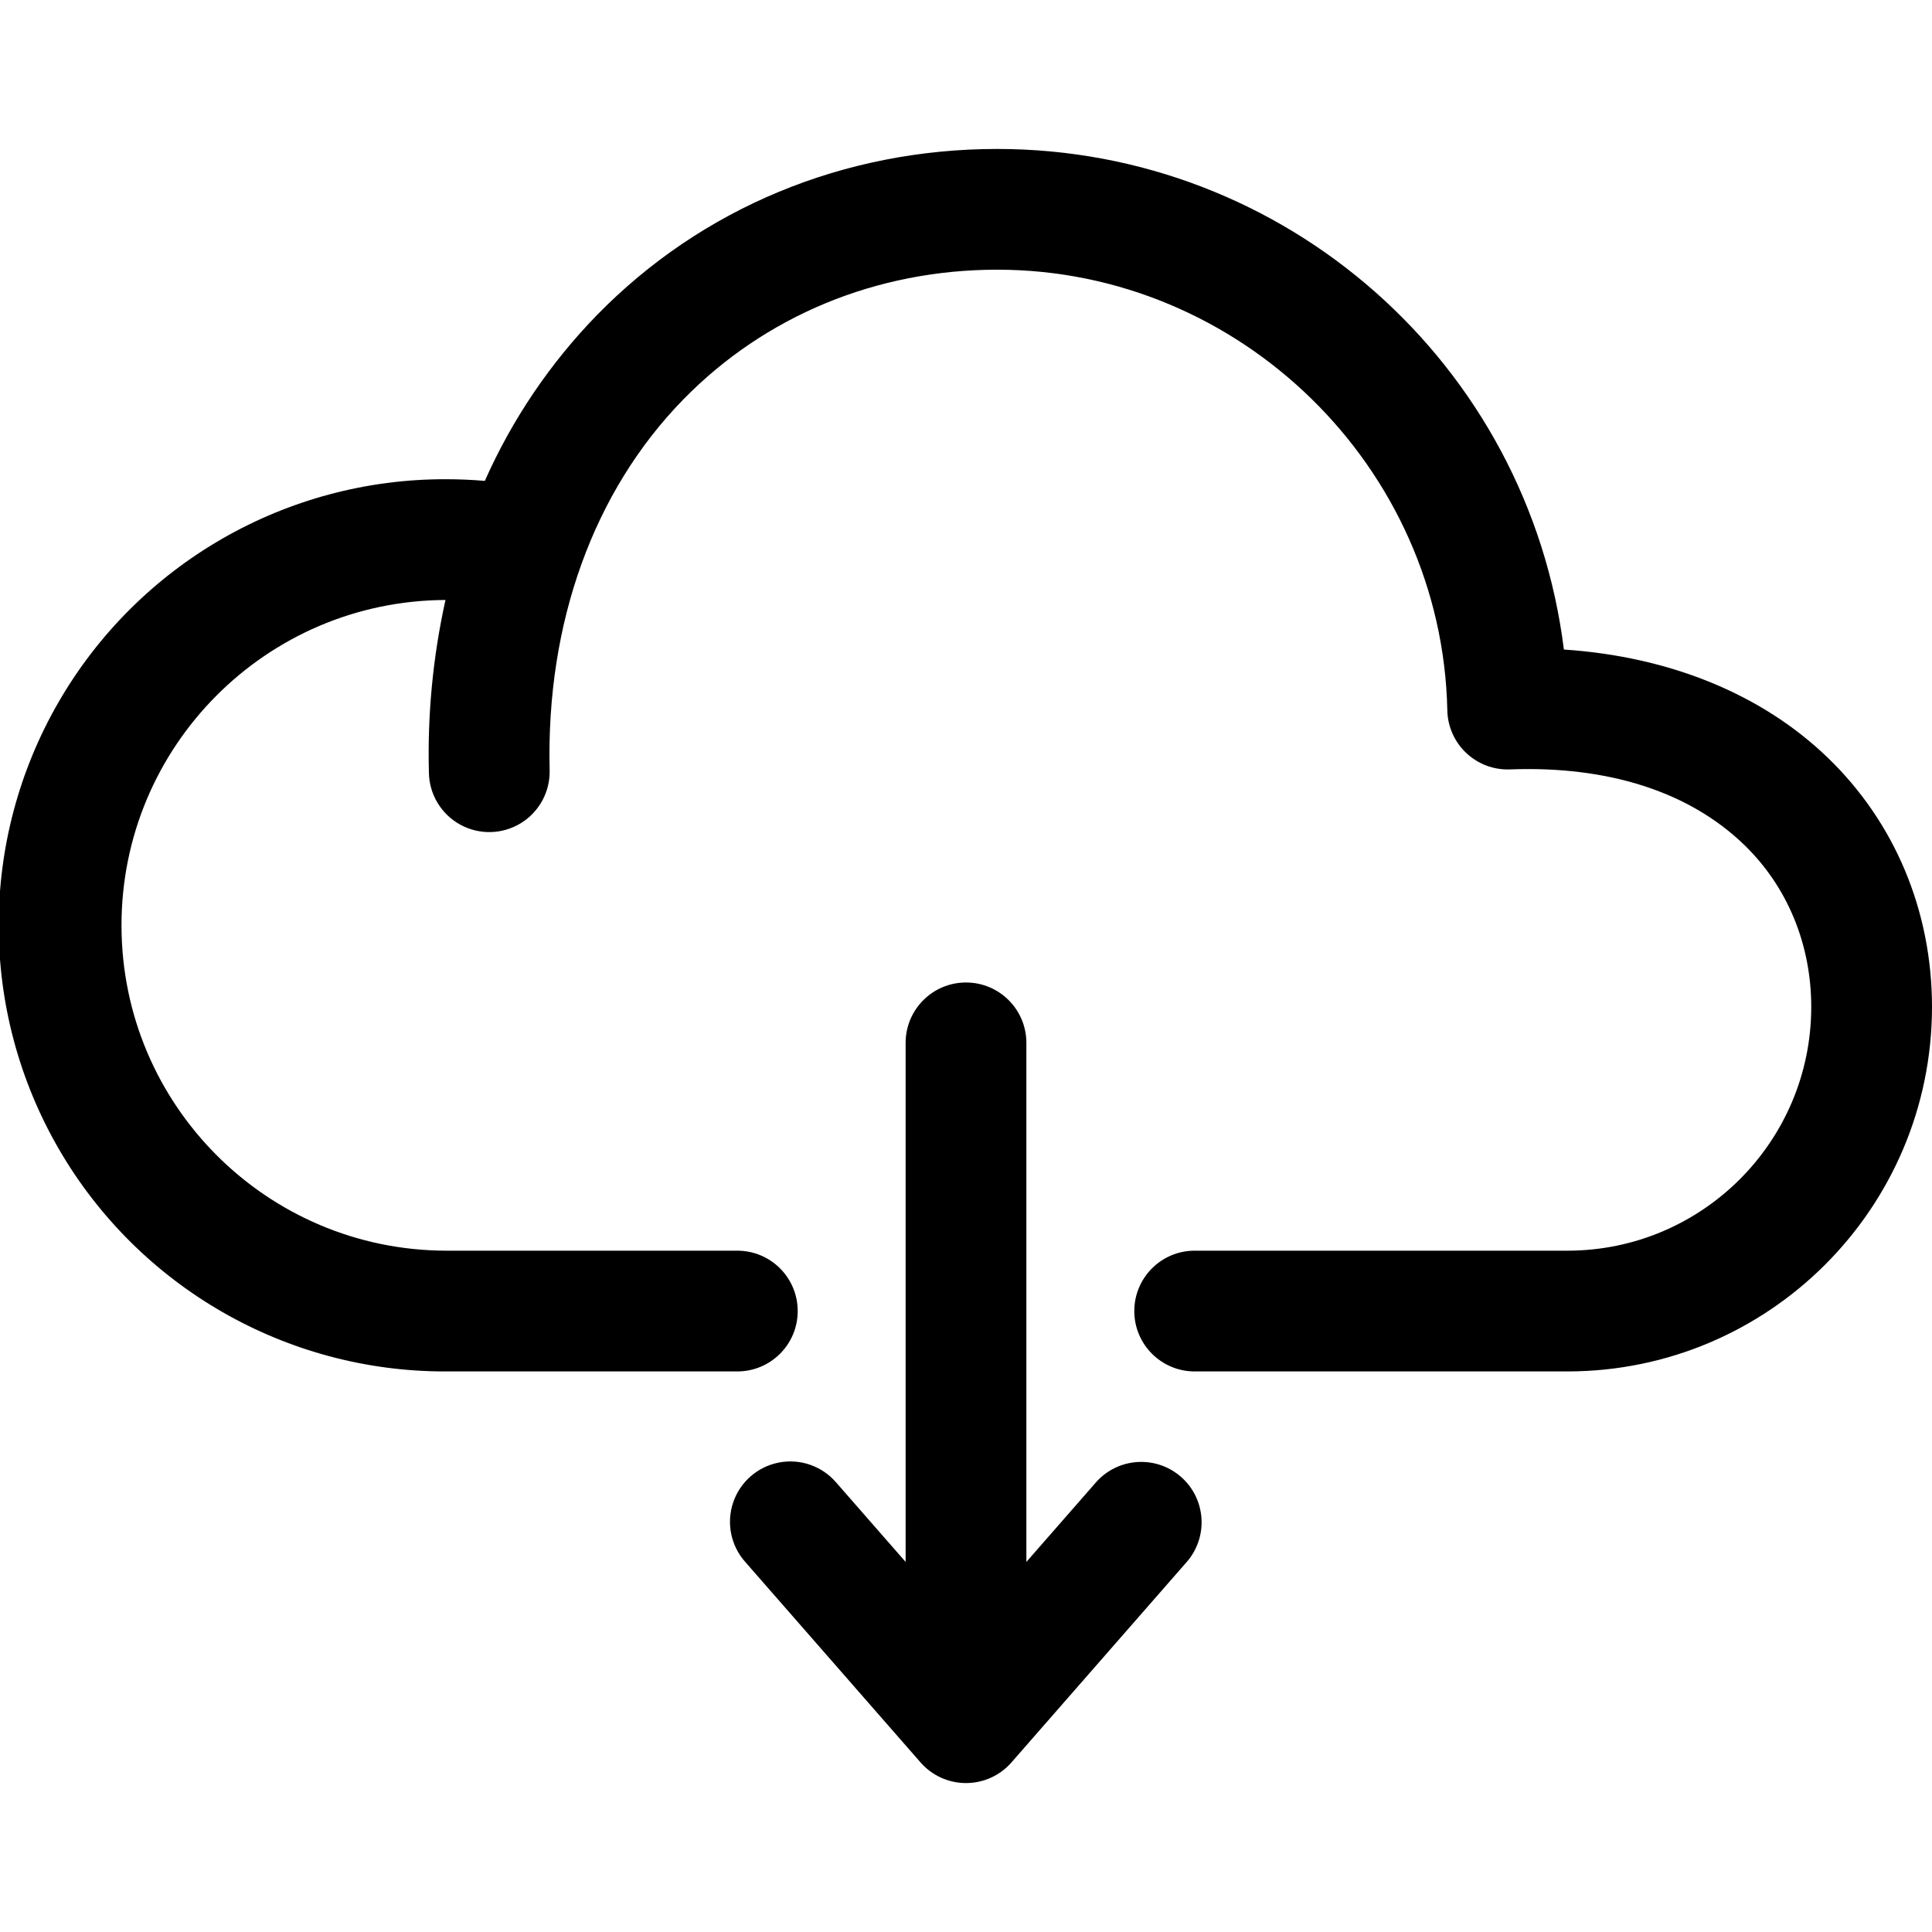
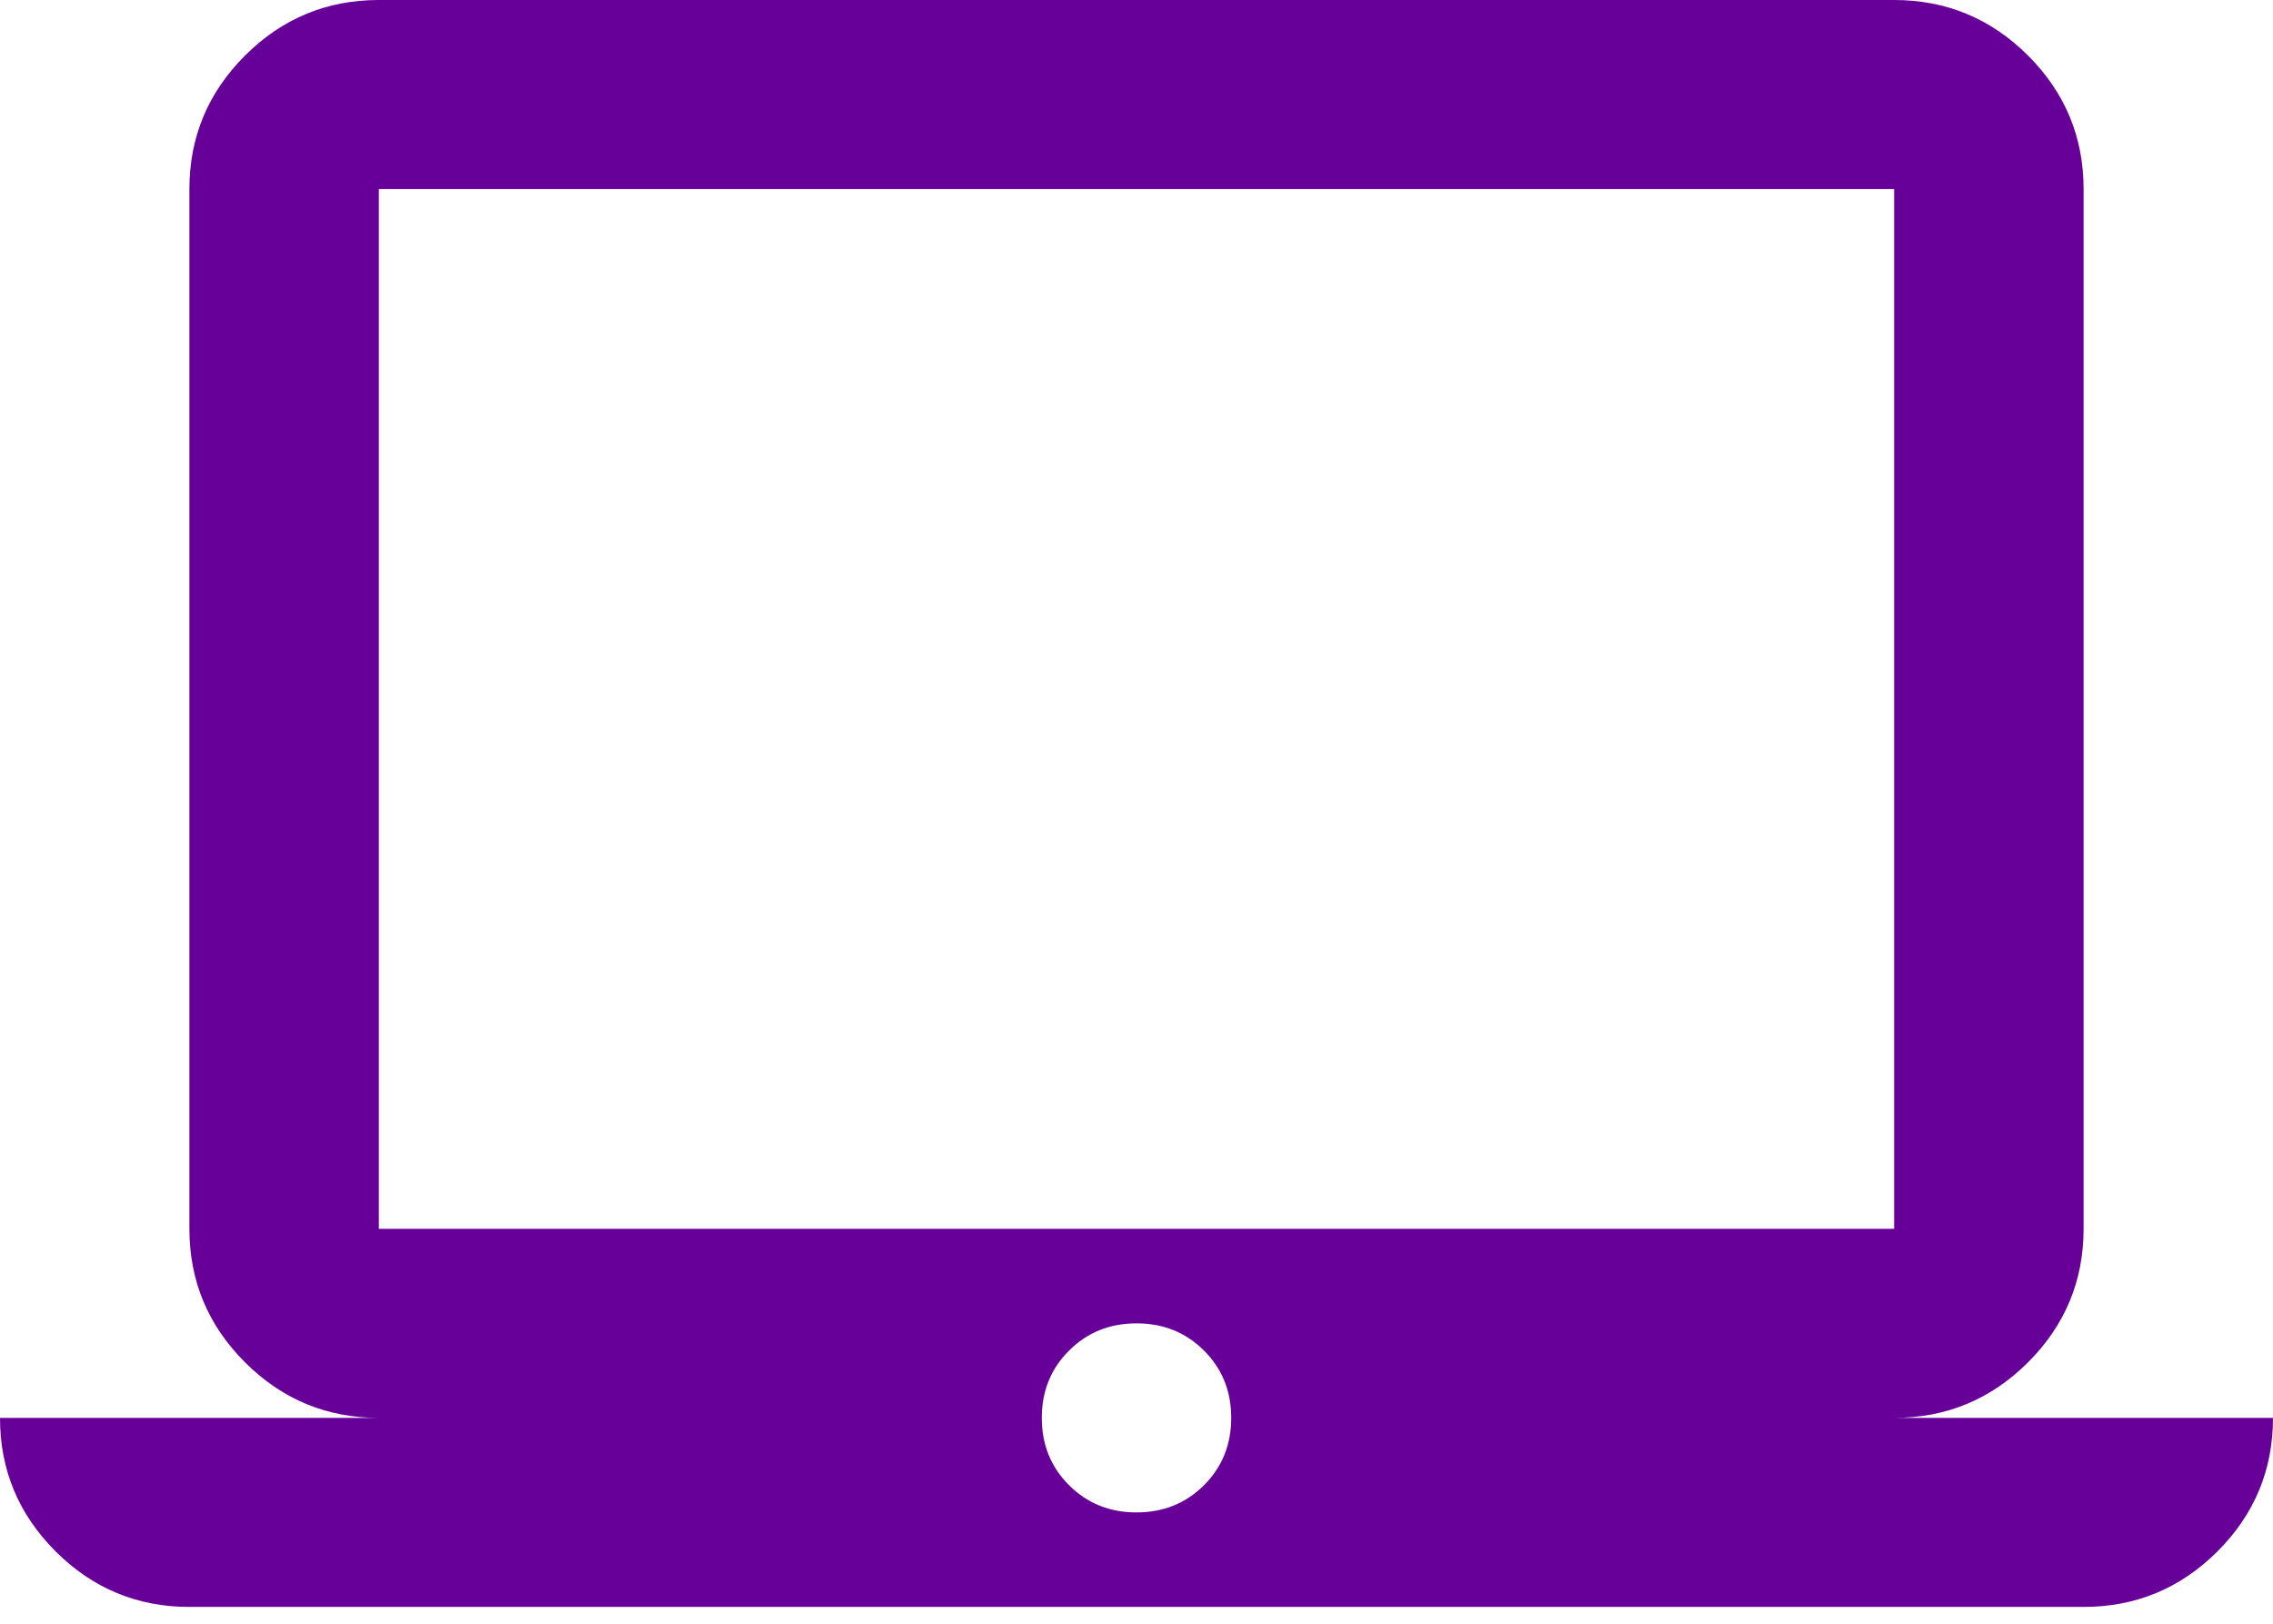
- <svg xmlns="http://www.w3.org/2000/svg" id="Layer_1" viewBox="0 0 512 512" data-name="Layer 1">
-   <path d="m512 266.894a96.659 96.659 0 0 1 -96.551 96.55h-98.849a16 16 0 0 1 0-32h98.849a64.623 64.623 0 0 0 64.551-64.55c0-16.69-6.344-31.994-17.864-43.091-14.527-13.993-35.96-20.884-61.988-19.9a16 16 0 0 1 -16.593-15.656c-1.34-64.391-54.845-116.776-119.274-116.776-32 0-61.555 12.226-83.233 34.426-23.749 24.321-36.319 59.165-35.392 98.113a16 16 0 1 1 -31.99.762 188.219 188.219 0 0 1 4.392-45.772 86.223 86.223 0 0 0 .165 172.445h77.177a16 16 0 1 1 0 32h-77.177a118.223 118.223 0 1 1 0-236.445c3.424 0 6.851.148 10.262.443a150.533 150.533 0 0 1 29.668-43.9c27.75-28.418 65.441-44.069 106.128-44.069a151.344 151.344 0 0 1 150.165 132.661c27.983 1.861 52.411 11.783 69.891 28.622 17.839 17.185 27.663 40.672 27.663 66.137zm-199.031 124.483a16 16 0 0 0 -22.576 1.514l-18.393 21.035v-137.555a16 16 0 0 0 -32 0v137.555l-18.393-21.035a16 16 0 1 0 -24.089 21.062l46.437 53.11a16 16 0 0 0 24.09 0l46.437-53.11a16 16 0 0 0 -1.513-22.576z" />
+ <svg xmlns="http://www.w3.org/2000/svg" width="112" height="80" viewBox="0 0 112 80" fill="none">
+   <path d="M9.333 79.172C6.767 79.172 4.57 78.261 2.744 76.439C0.915 74.613 0 72.419 0 69.858H18.667C16.1 69.858 13.904 68.947 12.077 67.124C10.248 65.299 9.333 63.105 9.333 60.544V9.314C9.333 6.753 10.248 4.559 12.077 2.734C13.904 0.911 16.1 0 18.667 0H93.333C95.9 0 98.098 0.911 99.927 2.734C101.754 4.559 102.667 6.753 102.667 9.314V60.544C102.667 63.105 101.754 65.299 99.927 67.124C98.098 68.947 95.9 69.858 93.333 69.858H112C112 72.419 111.087 74.613 109.261 76.439C107.431 78.261 105.233 79.172 102.667 79.172H9.333ZM56 74.515C57.322 74.515 58.431 74.068 59.327 73.174C60.22 72.283 60.667 71.178 60.667 69.858C60.667 68.538 60.22 67.433 59.327 66.542C58.431 65.648 57.322 65.201 56 65.201C54.678 65.201 53.57 65.648 52.677 66.542C51.781 67.433 51.333 68.538 51.333 69.858C51.333 71.178 51.781 72.283 52.677 73.174C53.57 74.068 54.678 74.515 56 74.515ZM18.667 60.544H93.333V9.314H18.667V60.544Z" fill="#670099" />
</svg>
